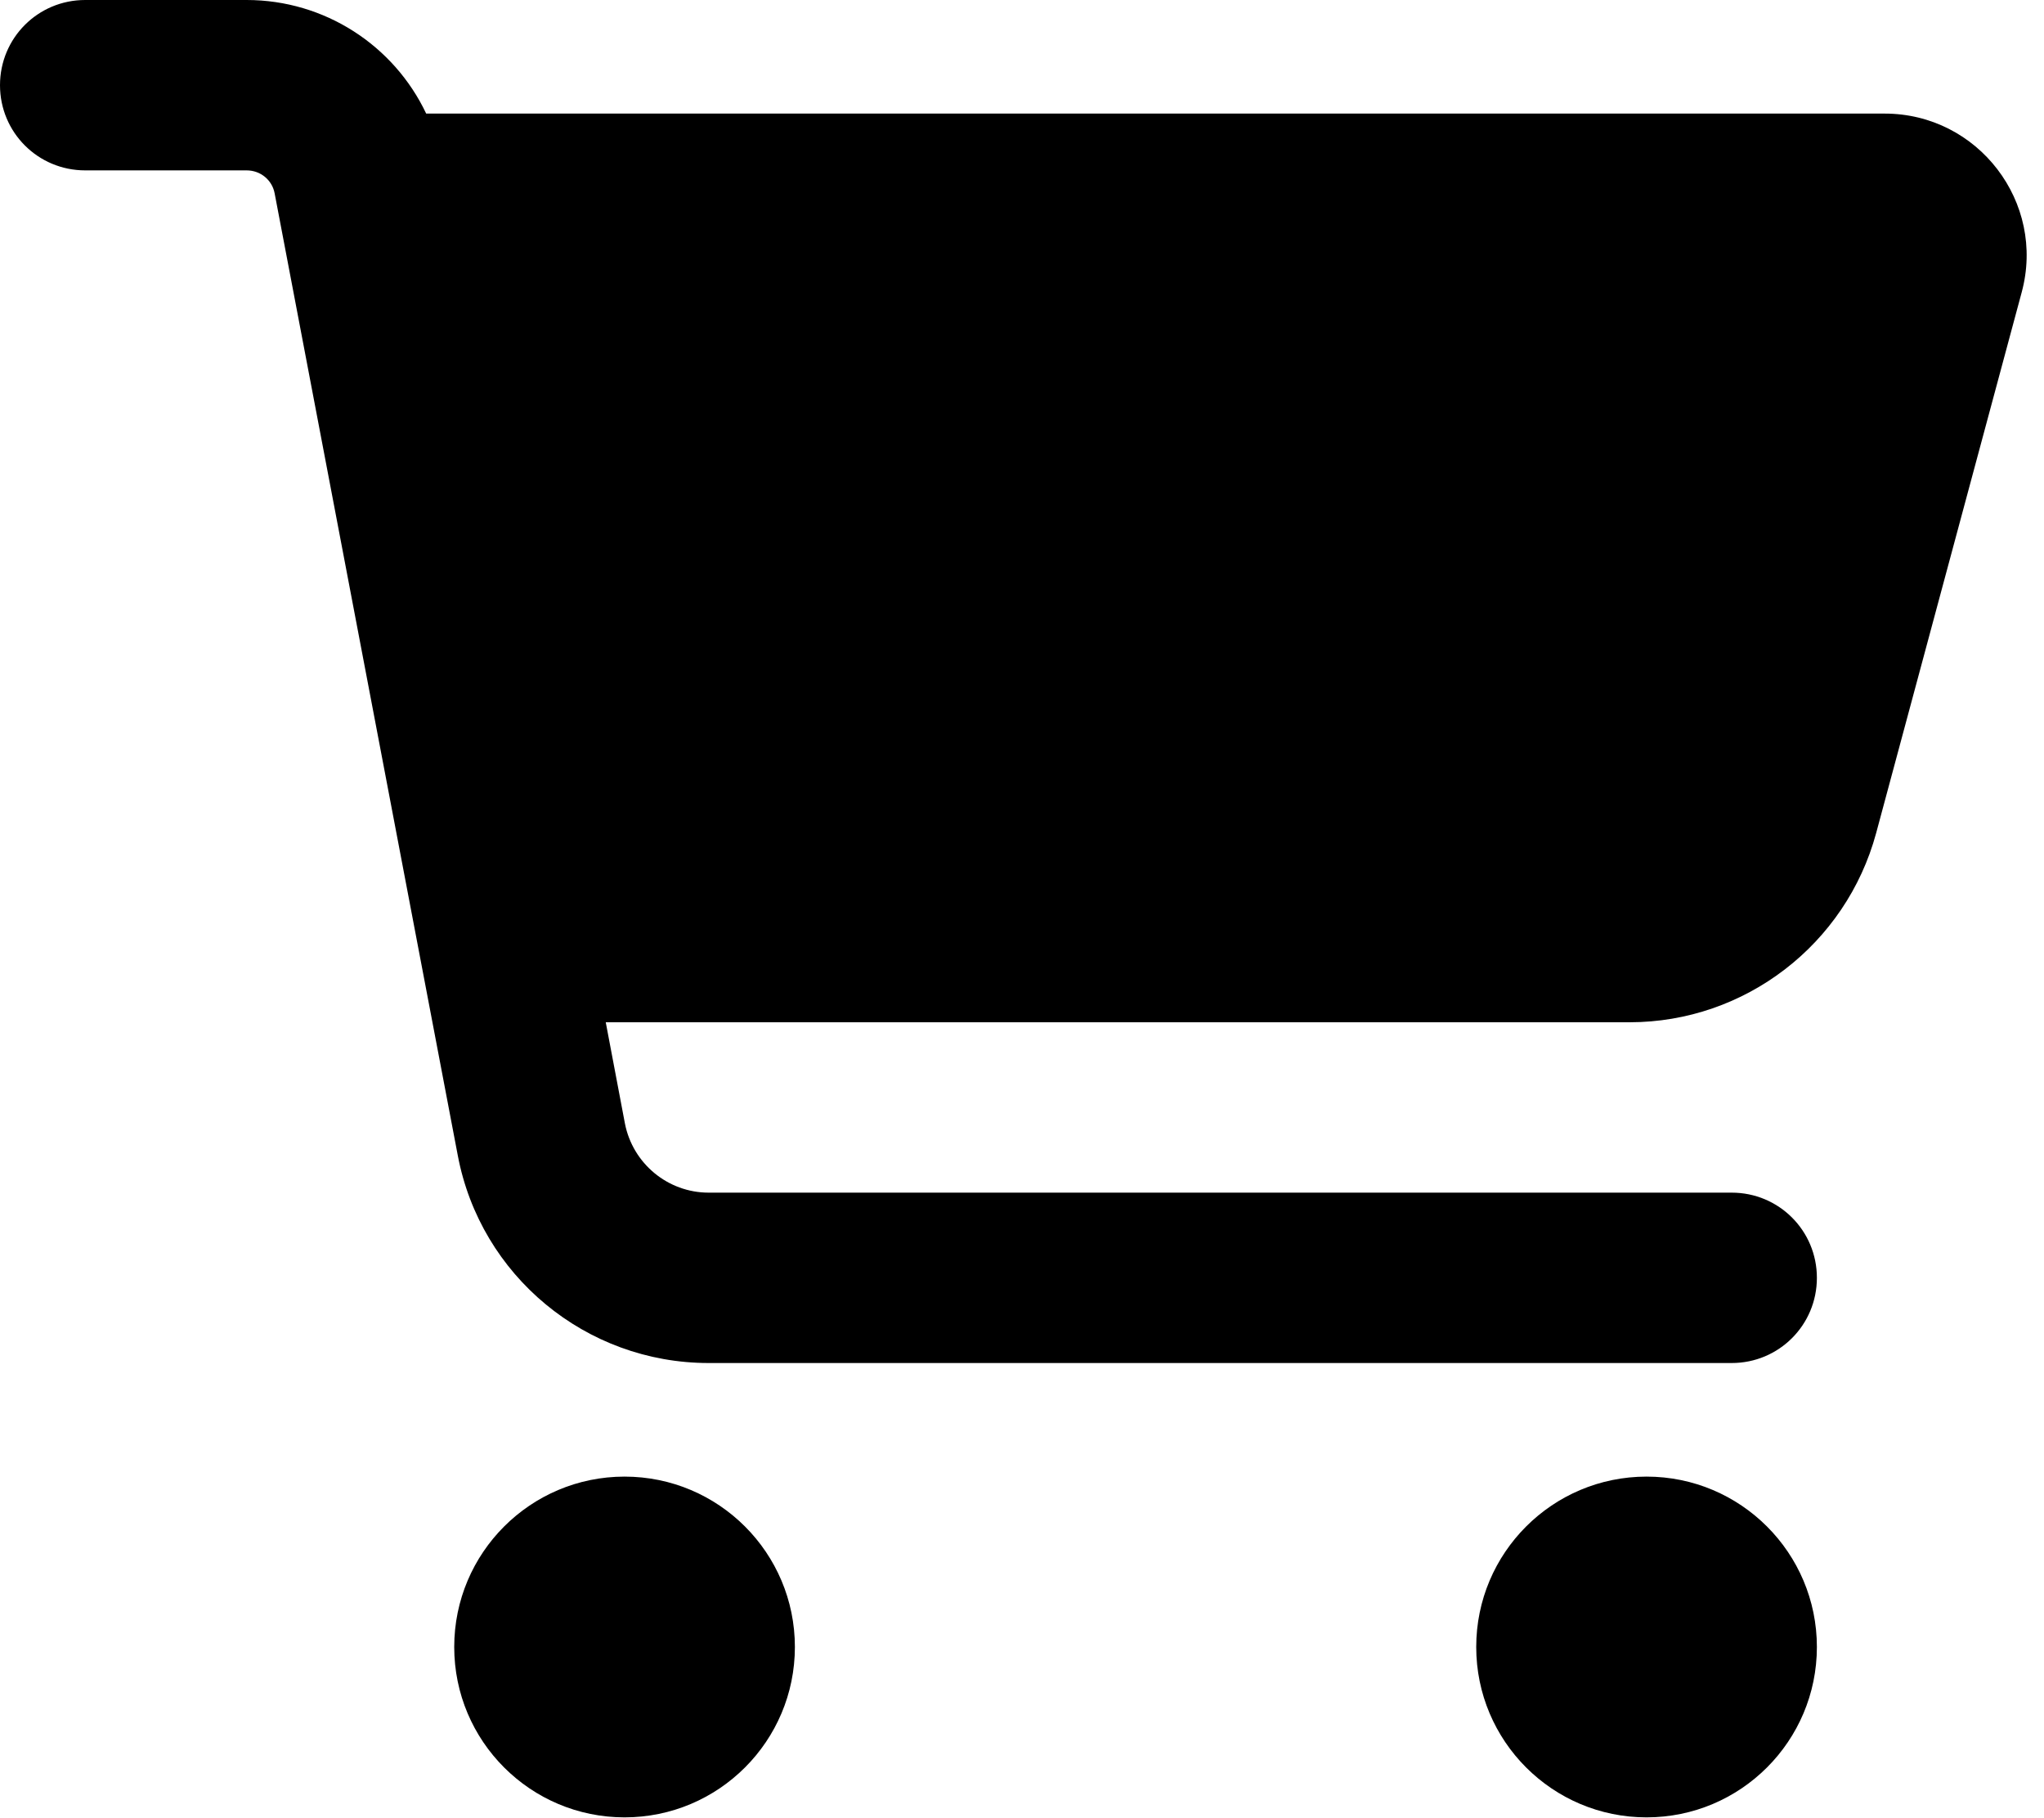
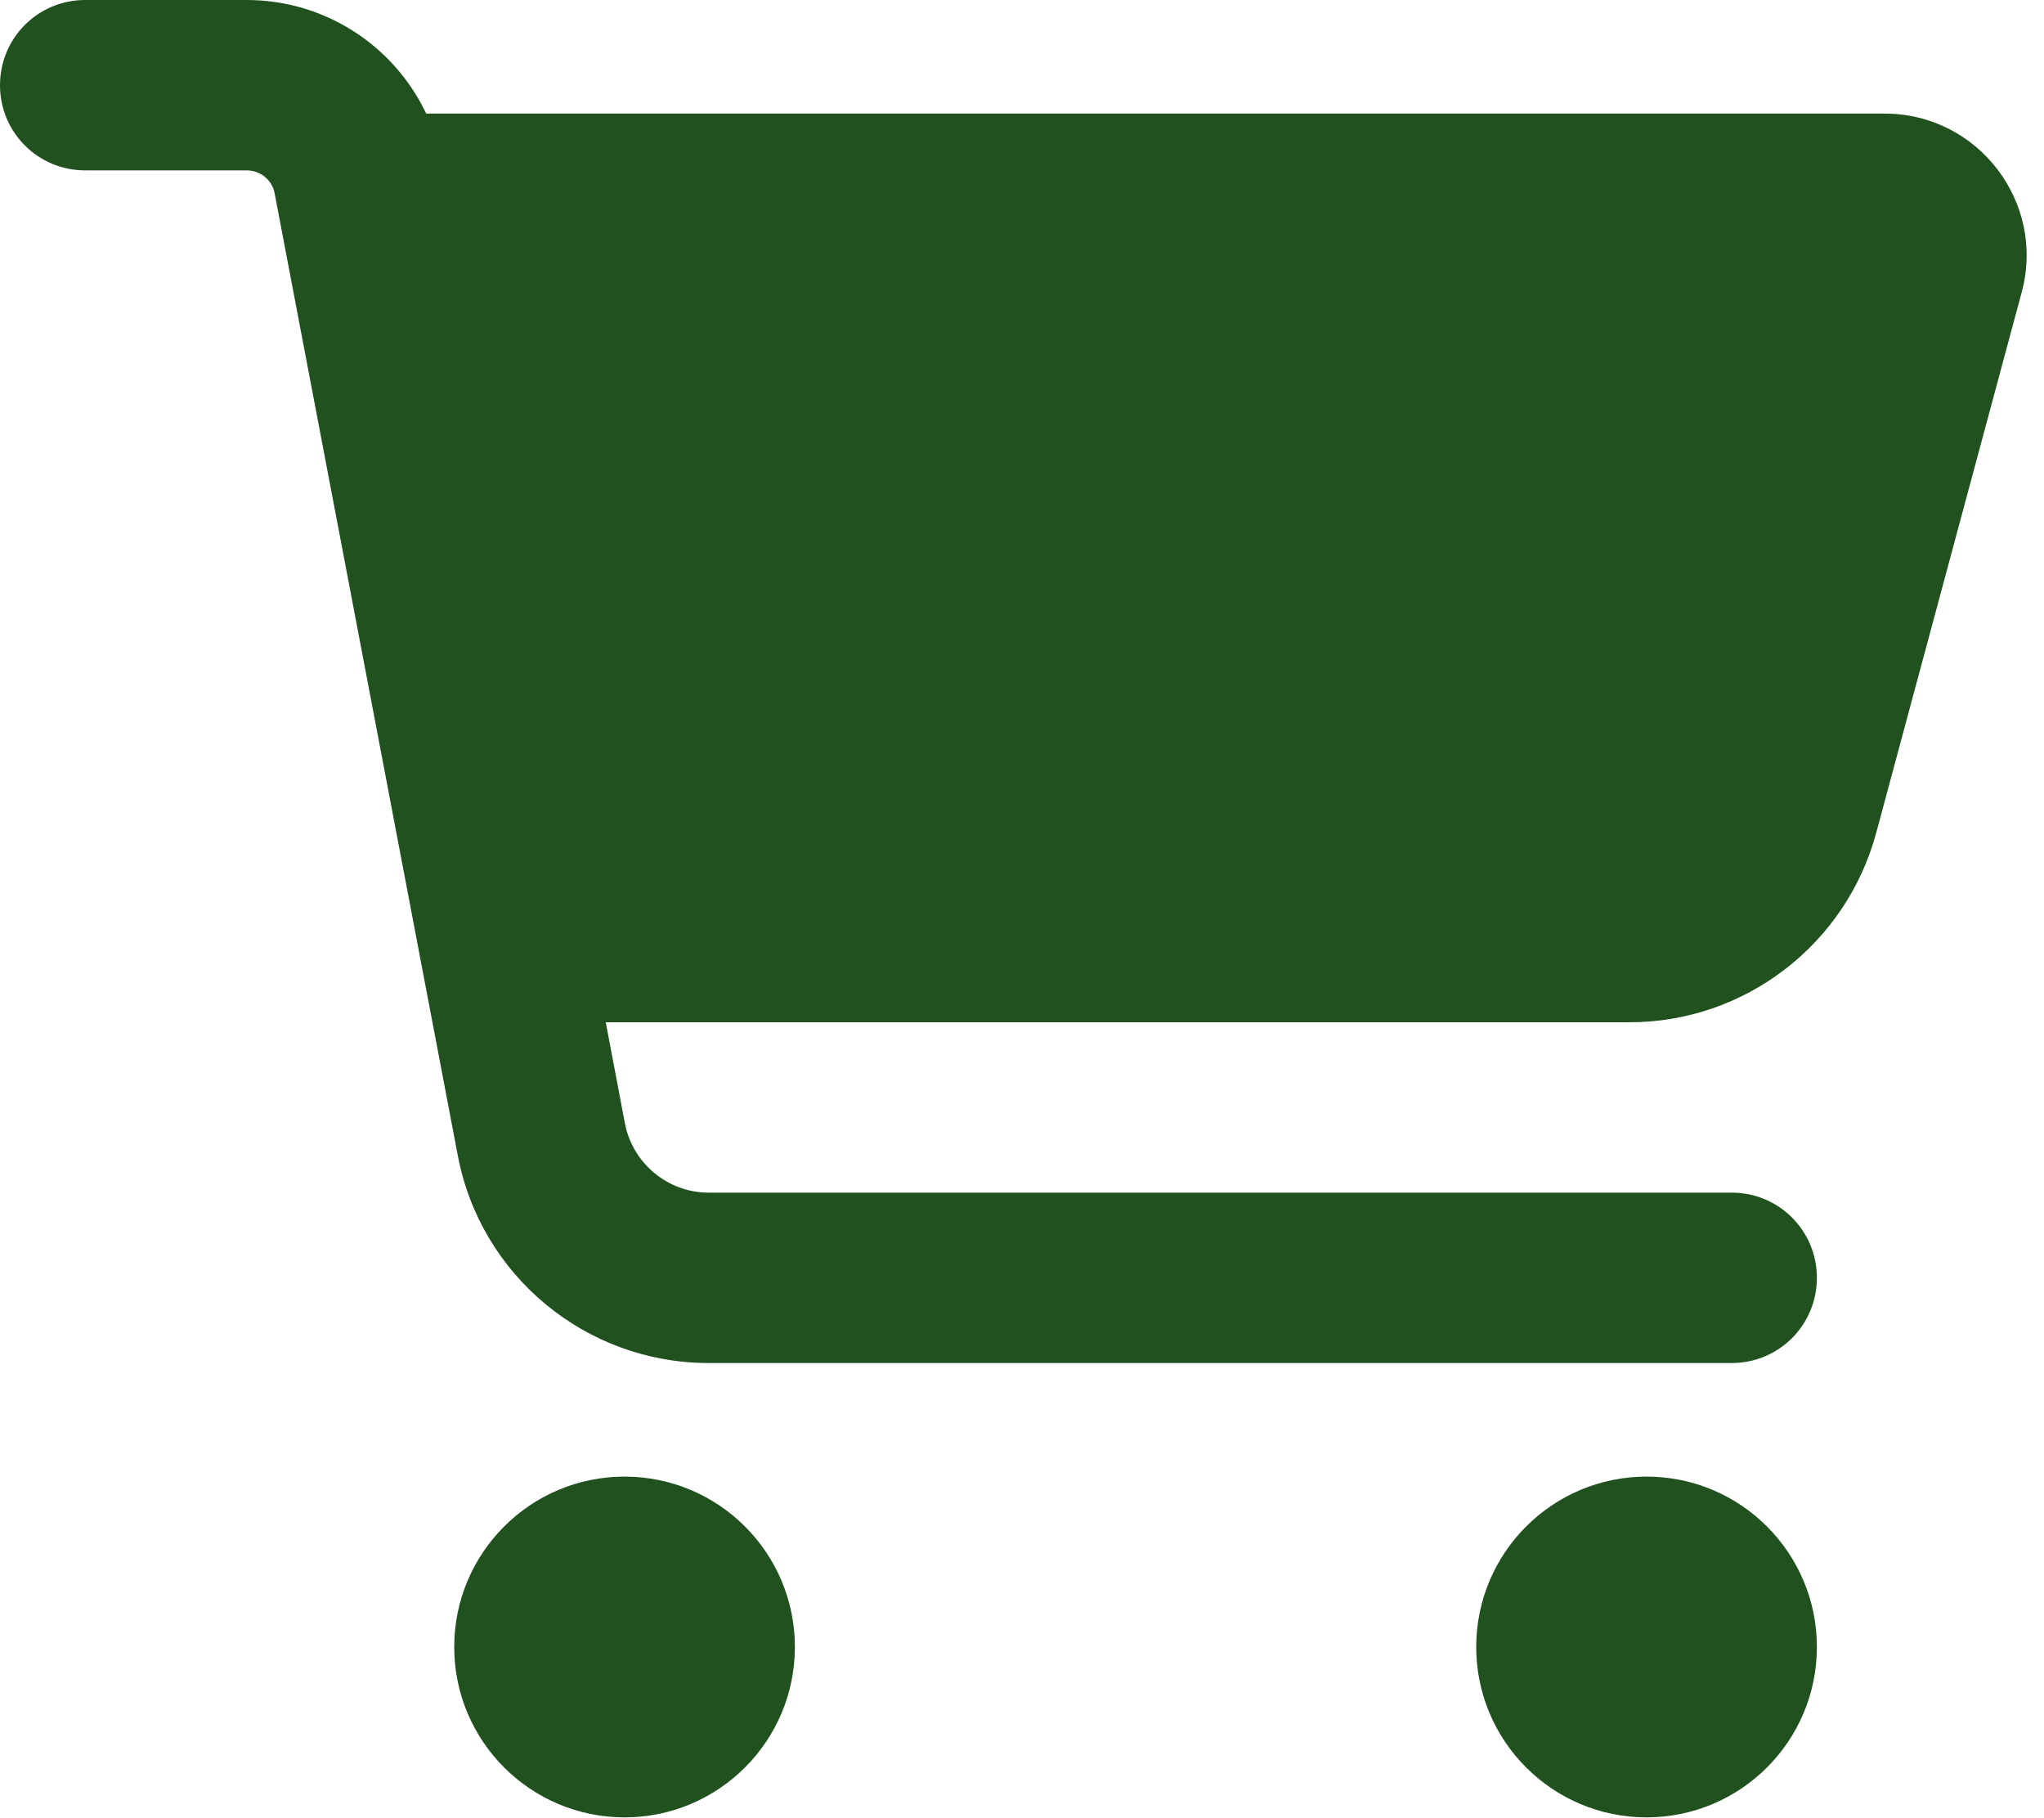
<svg xmlns="http://www.w3.org/2000/svg" viewBox="0 0 576 512">
-   <path d="M0 24C0 10.7 10.7 0 24 0L69.5 0c22 0 41.5 12.8 50.6 32l411 0c26.3 0 45.5 25 38.6 50.4l-41 152.3c-8.5 31.4-37 53.3-69.5 53.3l-288.5 0 5.4 28.5c2.2 11.3 12.1 19.5 23.6 19.5L488 336c13.3 0 24 10.7 24 24s-10.7 24-24 24l-288.3 0c-34.6 0-64.3-24.6-70.7-58.5L77.4 54.5c-.7-3.8-4-6.5-7.9-6.5L24 48C10.7 48 0 37.3 0 24zM128 464a48 48 0 1 1 96 0 48 48 0 1 1 -96 0zm336-48a48 48 0 1 1 0 96 48 48 0 1 1 0-96z" />
+   <path fill="#20511f" d="M0 24C0 10.7 10.7 0 24 0L69.5 0c22 0 41.5 12.8 50.6 32l411 0c26.3 0 45.5 25 38.6 50.4l-41 152.3c-8.5 31.4-37 53.3-69.5 53.3l-288.5 0 5.4 28.5c2.2 11.3 12.1 19.5 23.6 19.5L488 336c13.3 0 24 10.7 24 24s-10.7 24-24 24l-288.3 0c-34.6 0-64.3-24.6-70.7-58.5L77.4 54.5c-.7-3.8-4-6.5-7.9-6.5L24 48C10.7 48 0 37.3 0 24zM128 464a48 48 0 1 1 96 0 48 48 0 1 1 -96 0zm336-48a48 48 0 1 1 0 96 48 48 0 1 1 0-96z" />
</svg>
